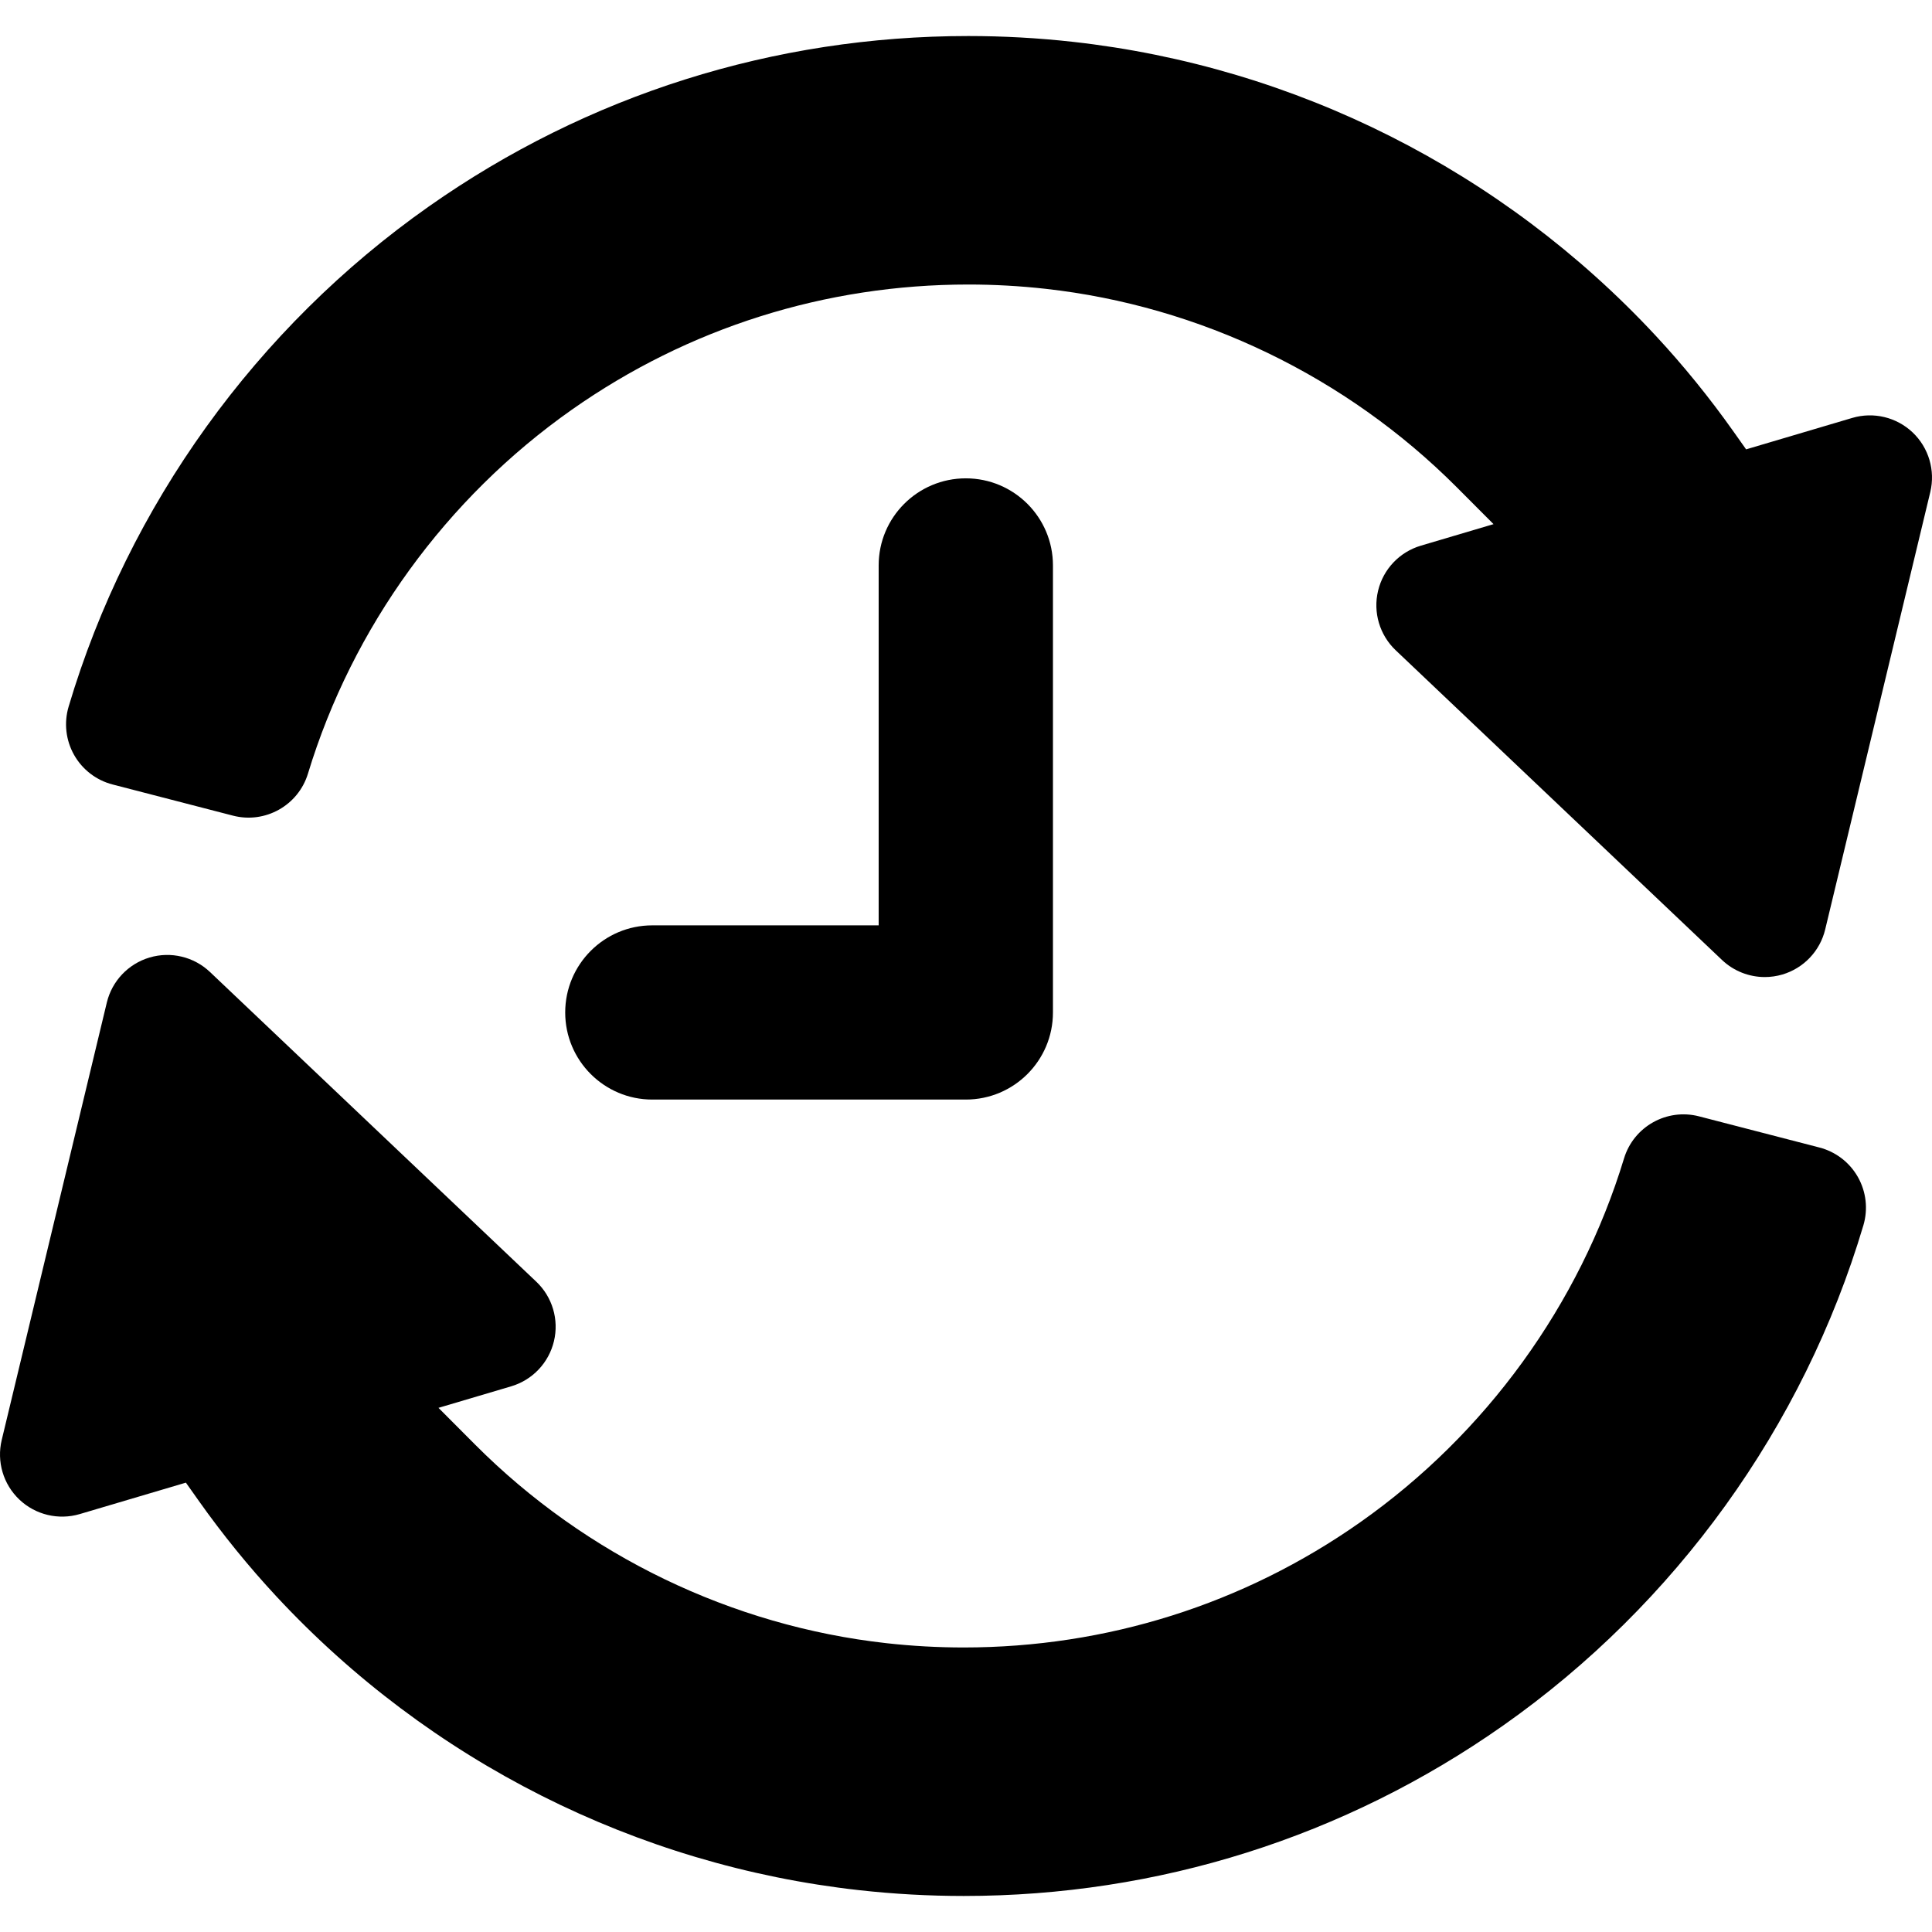
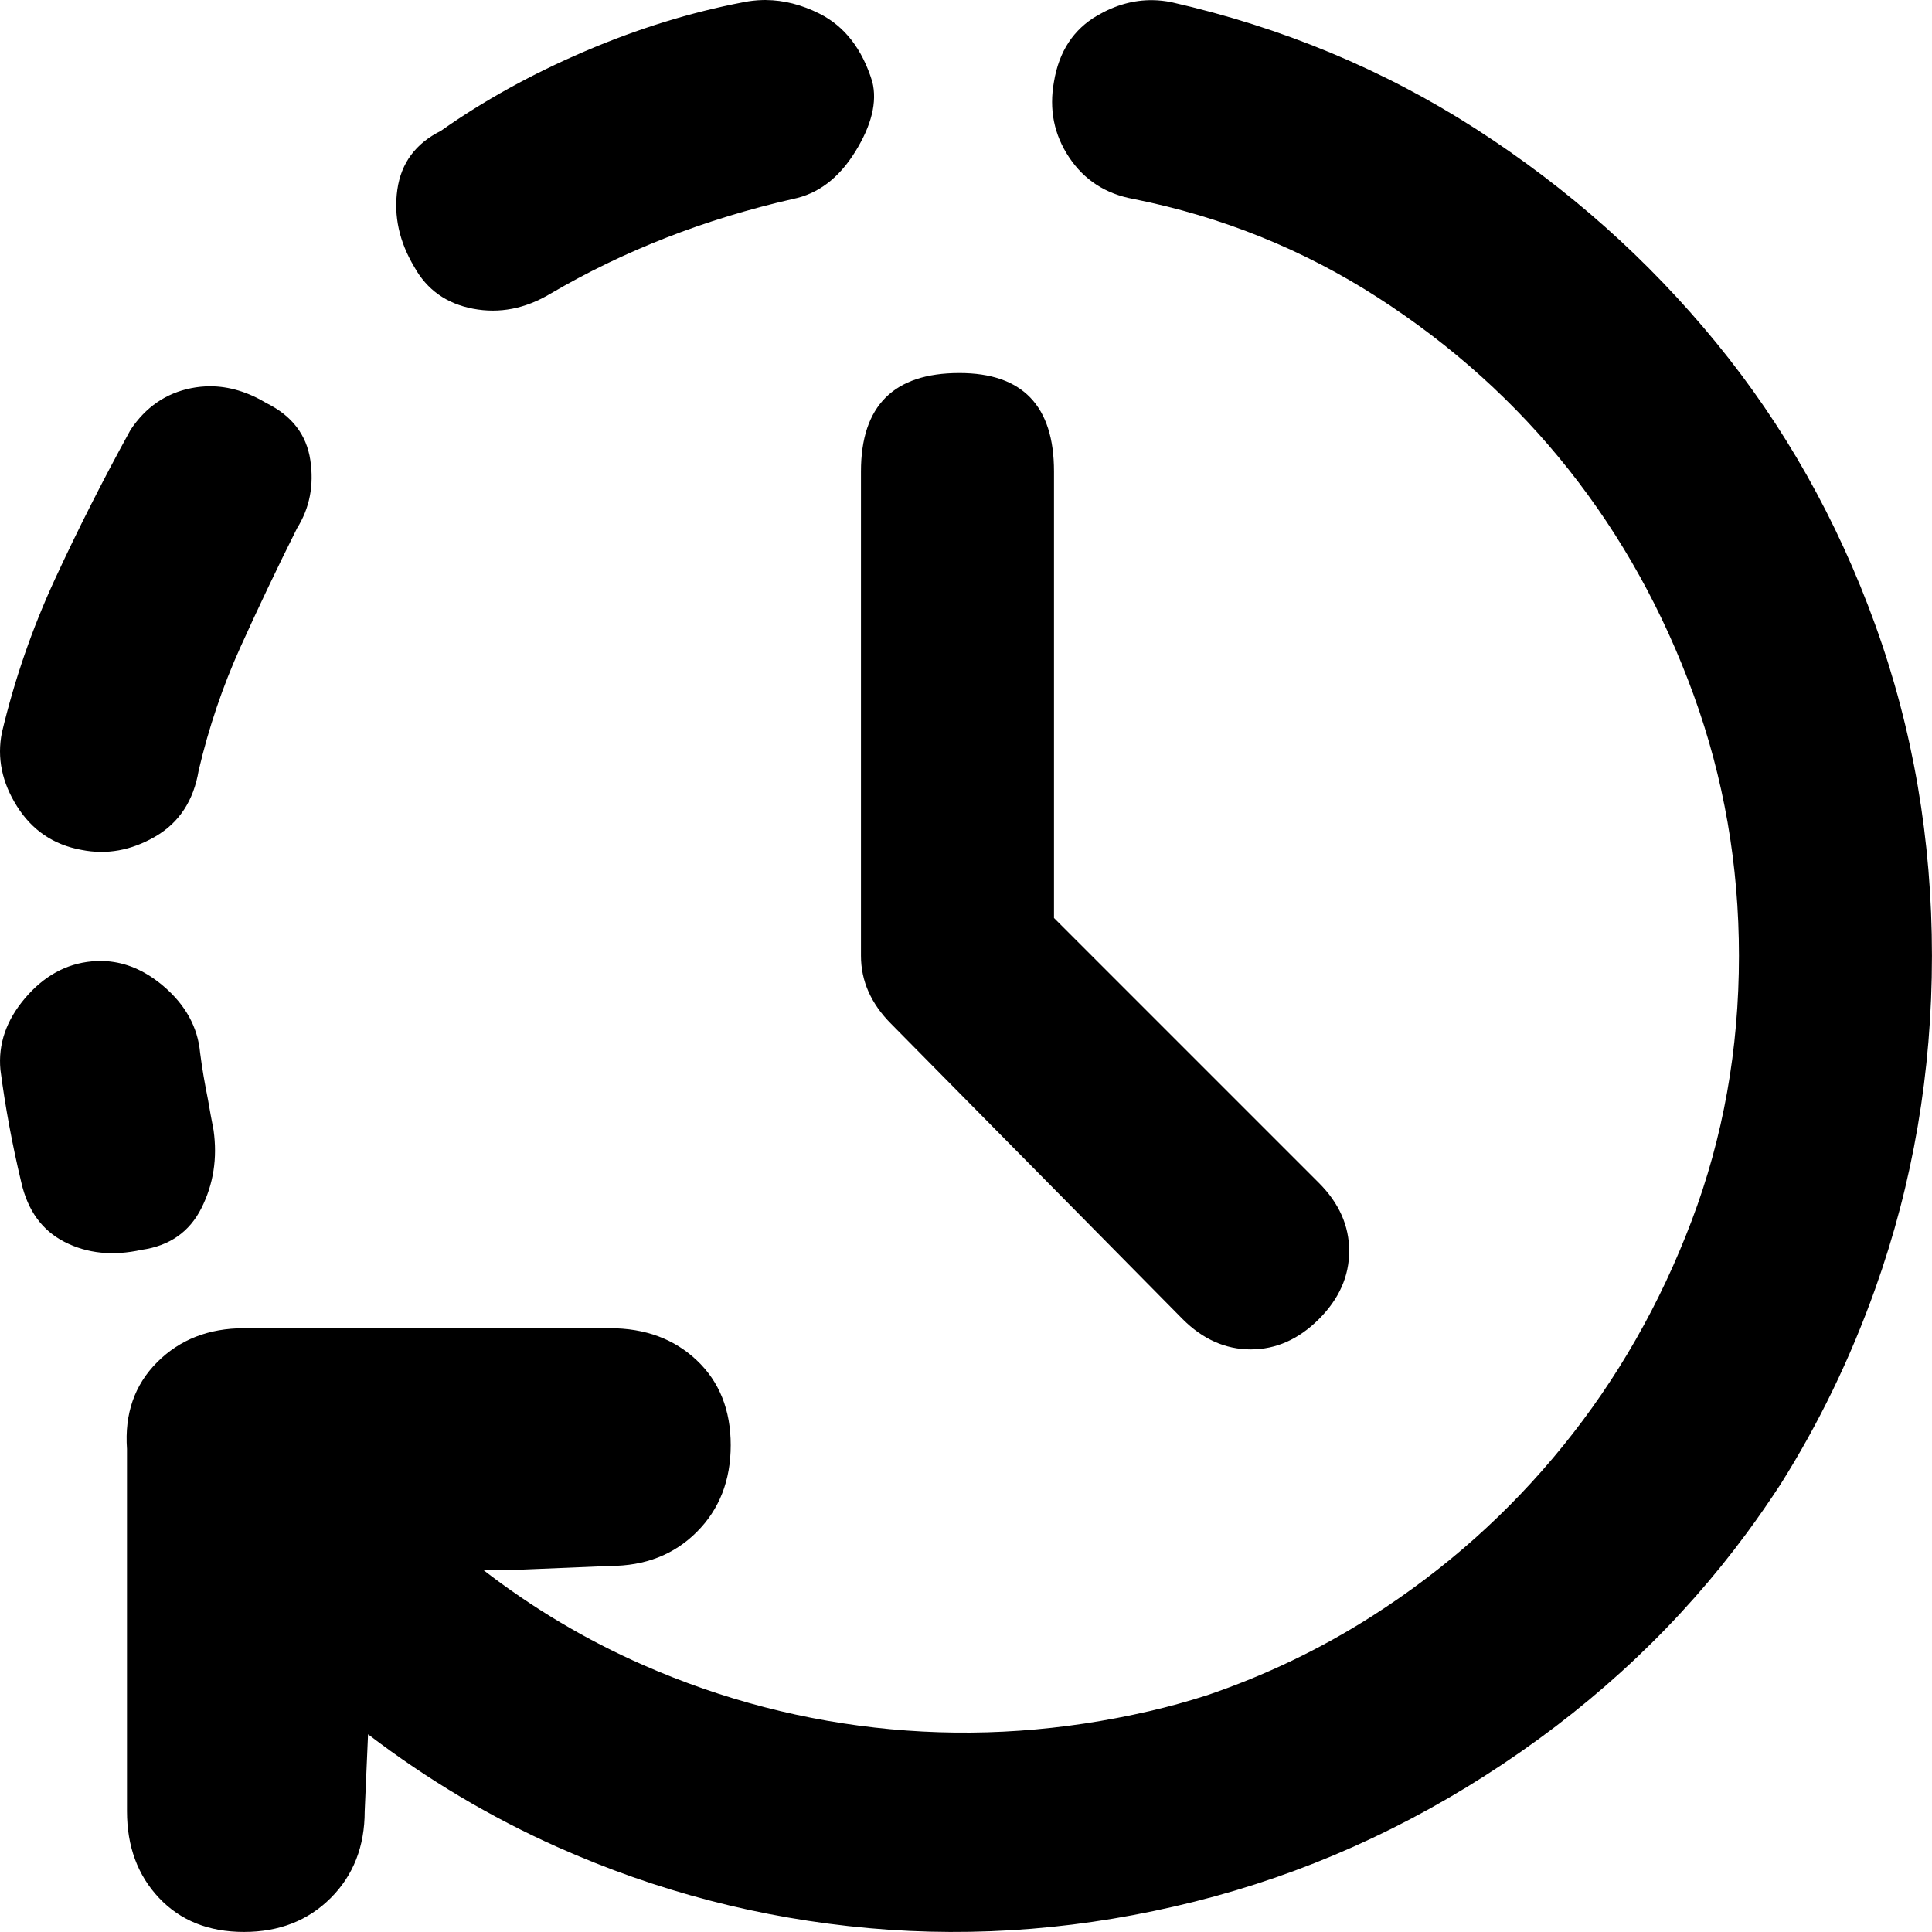
- <svg xmlns="http://www.w3.org/2000/svg" version="1.1" id="Capa_1" x="0px" y="0px" width="342.784px" height="342.785px" viewBox="0 0 342.784 342.785" style="enable-background:new 0 0 342.784 342.785;" xml:space="preserve">
-   <g>
-     <g>
-       <path d="M339.352,76.725c-2.858-2.71-6.945-3.693-10.72-2.574l-18.829,5.576l-2.28-3.22c-4.23-5.973-8.86-11.674-13.759-16.945    c-27.173-29.234-63.899-47.75-103.412-52.14c-6.141-0.685-12.382-1.03-18.546-1.03c-34.488,0-67.585,10.455-95.71,30.234    c-30.601,21.524-53.3,53.042-63.921,88.75c-0.851,2.868-0.502,5.958,0.968,8.564c1.473,2.604,3.94,4.5,6.838,5.248l21.353,5.528    c5.712,1.479,11.59-1.812,13.308-7.465c7.888-25.945,24.515-48.874,46.819-64.563c20.656-14.527,44.986-22.207,70.355-22.207    c4.55,0,9.15,0.255,13.67,0.759c27.448,3.048,53.362,15.551,72.974,35.205l6.53,6.551l-12.898,3.82    c-3.775,1.118-6.669,4.165-7.586,7.995c-0.921,3.828,0.271,7.857,3.13,10.568l57.893,54.947c2.078,1.97,4.803,3.027,7.59,3.027    c1.044,0,2.099-0.148,3.128-0.453c3.775-1.119,6.669-4.166,7.588-7.993l18.648-77.613    C343.397,83.464,342.205,79.435,339.352,76.725z" />
-       <path d="M322.806,203.596l-21.354-5.528c-5.719-1.48-11.592,1.812-13.309,7.465c-7.887,25.945-24.514,48.875-46.818,64.563    c-20.655,14.526-44.985,22.207-70.354,22.207c-4.55,0-9.15-0.255-13.671-0.759c-27.448-3.049-53.362-15.551-72.974-35.205    l-6.53-6.551l12.899-3.82c3.775-1.118,6.668-4.165,7.586-7.995c0.921-3.829-0.271-7.856-3.13-10.567l-57.893-54.947    c-2.856-2.71-6.944-3.693-10.718-2.574c-3.775,1.119-6.668,4.166-7.587,7.992L0.304,255.49c-0.918,3.83,0.275,7.859,3.129,10.57    c2.856,2.71,6.944,3.691,10.72,2.574l18.829-5.576l2.28,3.221c4.23,5.973,8.86,11.674,13.759,16.944    c27.173,29.233,63.899,47.75,103.412,52.14c6.14,0.684,12.382,1.029,18.547,1.029c34.488,0,67.584-10.455,95.709-30.234    c30.602-21.523,53.3-53.041,63.921-88.75c0.852-2.867,0.502-5.957-0.968-8.563C328.171,206.24,325.703,204.345,322.806,203.596z" />
-       <path d="M171.357,195.09c8.542,0,15.462-6.921,15.462-15.448v-79.325c0-8.527-6.921-15.448-15.462-15.448    c-8.539,0-15.46,6.921-15.46,15.448v63.864h-40.172c-8.521,0-15.443,6.922-15.443,15.461c0,8.525,6.922,15.448,15.443,15.448    H171.357z" />
-     </g>
-   </g>
-   <g>
- </g>
-   <g>
- </g>
-   <g>
- </g>
-   <g>
- </g>
-   <g>
- </g>
-   <g>
- </g>
-   <g>
- </g>
-   <g>
- </g>
-   <g>
- </g>
-   <g>
- </g>
-   <g>
- </g>
-   <g>
- </g>
-   <g>
- </g>
-   <g>
- </g>
-   <g>
- </g>
+ <svg xmlns="http://www.w3.org/2000/svg" width="512" height="512" version="1.1" viewBox="0 0 135.47 135.47">
+   <path d="m53.719 1.7714e-4c-0.083-6.4648e-4 -0.166 5.1068e-4 -0.249 0.003-0.442 0.011-0.884 0.06-1.327 0.149-3.715 0.708-7.431 1.858-11.146 3.45-3.715 1.592-7.076 3.45-10.084 5.573-1.769 0.885-2.786 2.255-3.051 4.113-0.265 1.857 0.133 3.671 1.194 5.44 0.885 1.592 2.255 2.565 4.113 2.919 1.857 0.354 3.671 6e-6 5.44-1.061 5.13-3.007 10.791-5.218 16.983-6.634 1.769-0.354 3.229-1.46 4.378-3.317 1.15-1.857 1.548-3.494 1.194-4.909-0.708-2.3-1.946-3.892-3.715-4.776-1.244-0.622-2.488-0.938-3.732-0.948zm27.092 0.011c-1.31-0.017-2.596 0.34-3.856 1.07-1.681 0.973-2.698 2.521-3.051 4.644-0.354 1.946-5e-6 3.715 1.061 5.307 1.061 1.592 2.565 2.565 4.511 2.919 6.192 1.238 11.897 3.538 17.116 6.899 5.219 3.361 9.686 7.386 13.401 12.074 3.715 4.688 6.634 9.951 8.757 15.789 2.123 5.838 3.184 11.941 3.184 18.31 0 6.546-1.106 12.737-3.317 18.575-2.211 5.838-5.219 11.101-9.022 15.789-3.804 4.688-8.27 8.669-13.401 11.941-3.623 2.311-7.471 4.15-11.535 5.535-1.34 0.43-2.696 0.807-4.069 1.123-6.083 1.403-12.13 1.825-18.141 1.265-6.011-0.56-11.802-2.063-17.373-4.512-4.011-1.763-7.745-3.992-11.21-6.672h2.555l6.35-0.265c2.47 0 4.498-0.794 6.085-2.381s2.381-3.616 2.381-6.085c0-2.469-0.794-4.454-2.381-5.953-1.587-1.499-3.616-2.249-6.085-2.249h-25.665c-2.469 0-4.498 0.794-6.085 2.381-1.587 1.587-2.293 3.616-2.117 6.085v25.4c0 2.469 0.75 4.498 2.249 6.085 1.499 1.587 3.484 2.381 5.953 2.381 2.469 0 4.498-0.794 6.085-2.381s2.381-3.616 2.381-6.085l0.235-5.392c4.16 3.174 8.586 5.811 13.28 7.905 6.97 3.11 14.245 5.005 21.826 5.686s15.198 0.062 22.851-1.858c7.653-1.919 14.863-5.138 21.63-9.658 6.768-4.519 12.467-9.921 17.099-16.205 0.82-1.112 1.599-2.24 2.343-3.381 2.679-4.247 4.899-8.819 6.65-13.723 2.654-7.43 3.981-15.214 3.981-23.352 0-8.138-1.327-15.878-3.981-23.219-2.654-7.342-6.369-13.931-11.145-19.769-4.777-5.838-10.393-10.836-16.85-14.993-6.457-4.157-13.578-7.121-21.361-8.89-0.442-0.088-0.882-0.135-1.319-0.141zm-13.542 26.146c-4.6 0-6.899 2.3-6.899 6.899v33.966c0 1.769 0.708 3.361 2.123 4.776l20.433 20.698c1.415 1.415 3.007 2.123 4.777 2.123 1.769 0 3.361-0.708 4.777-2.123 1.415-1.415 2.123-3.007 2.123-4.776 0-1.769-0.708-3.361-2.123-4.776l-18.575-18.575v-31.313c0-4.6-2.212-6.899-6.634-6.899zm-52.541 0.929c-0.442 0-0.884 0.044-1.327 0.133-1.769 0.354-3.184 1.327-4.246 2.919-1.946 3.538-3.715 7.032-5.307 10.482-1.592 3.45-2.83 7.032-3.715 10.747-0.354 1.769-1.282e-5 3.494 1.061 5.174 1.061 1.681 2.565 2.698 4.511 3.051 1.769 0.354 3.494 0.044 5.175-0.929 1.681-0.973 2.698-2.521 3.051-4.644 0.708-3.007 1.681-5.882 2.919-8.624 1.238-2.742 2.565-5.528 3.98-8.359 0.885-1.415 1.194-3.008 0.929-4.777-0.265-1.769-1.282-3.096-3.051-3.98-1.327-0.796-2.654-1.194-3.981-1.194zm-7.713 40.297c-0.194 5.5e-4 -0.389 0.01-0.585 0.028-1.796 0.167-3.353 1.026-4.673 2.578-1.319 1.551-1.895 3.225-1.728 5.021 0.339 2.611 0.828 5.237 1.459 7.878h-5.168e-4l0.006 0.023c0.451 1.974 1.459 3.366 3.029 4.17 1.591 0.814 3.393 1 5.405 0.556 1.956-0.276 3.356-1.252 4.198-2.929 0.842-1.677 1.125-3.494 0.851-5.453-0.141-0.713-0.27-1.431-0.394-2.152l5.16e-4 -5.19e-4c-0.218-1.08-0.411-2.172-0.553-3.292-0.167-1.796-1.026-3.354-2.578-4.673-1.163-0.989-2.396-1.56-3.697-1.714-0.054-0.006-0.108-0.012-0.163-0.017-0.191-0.017-0.383-0.026-0.577-0.025z" stroke-width=".265" />
</svg>
